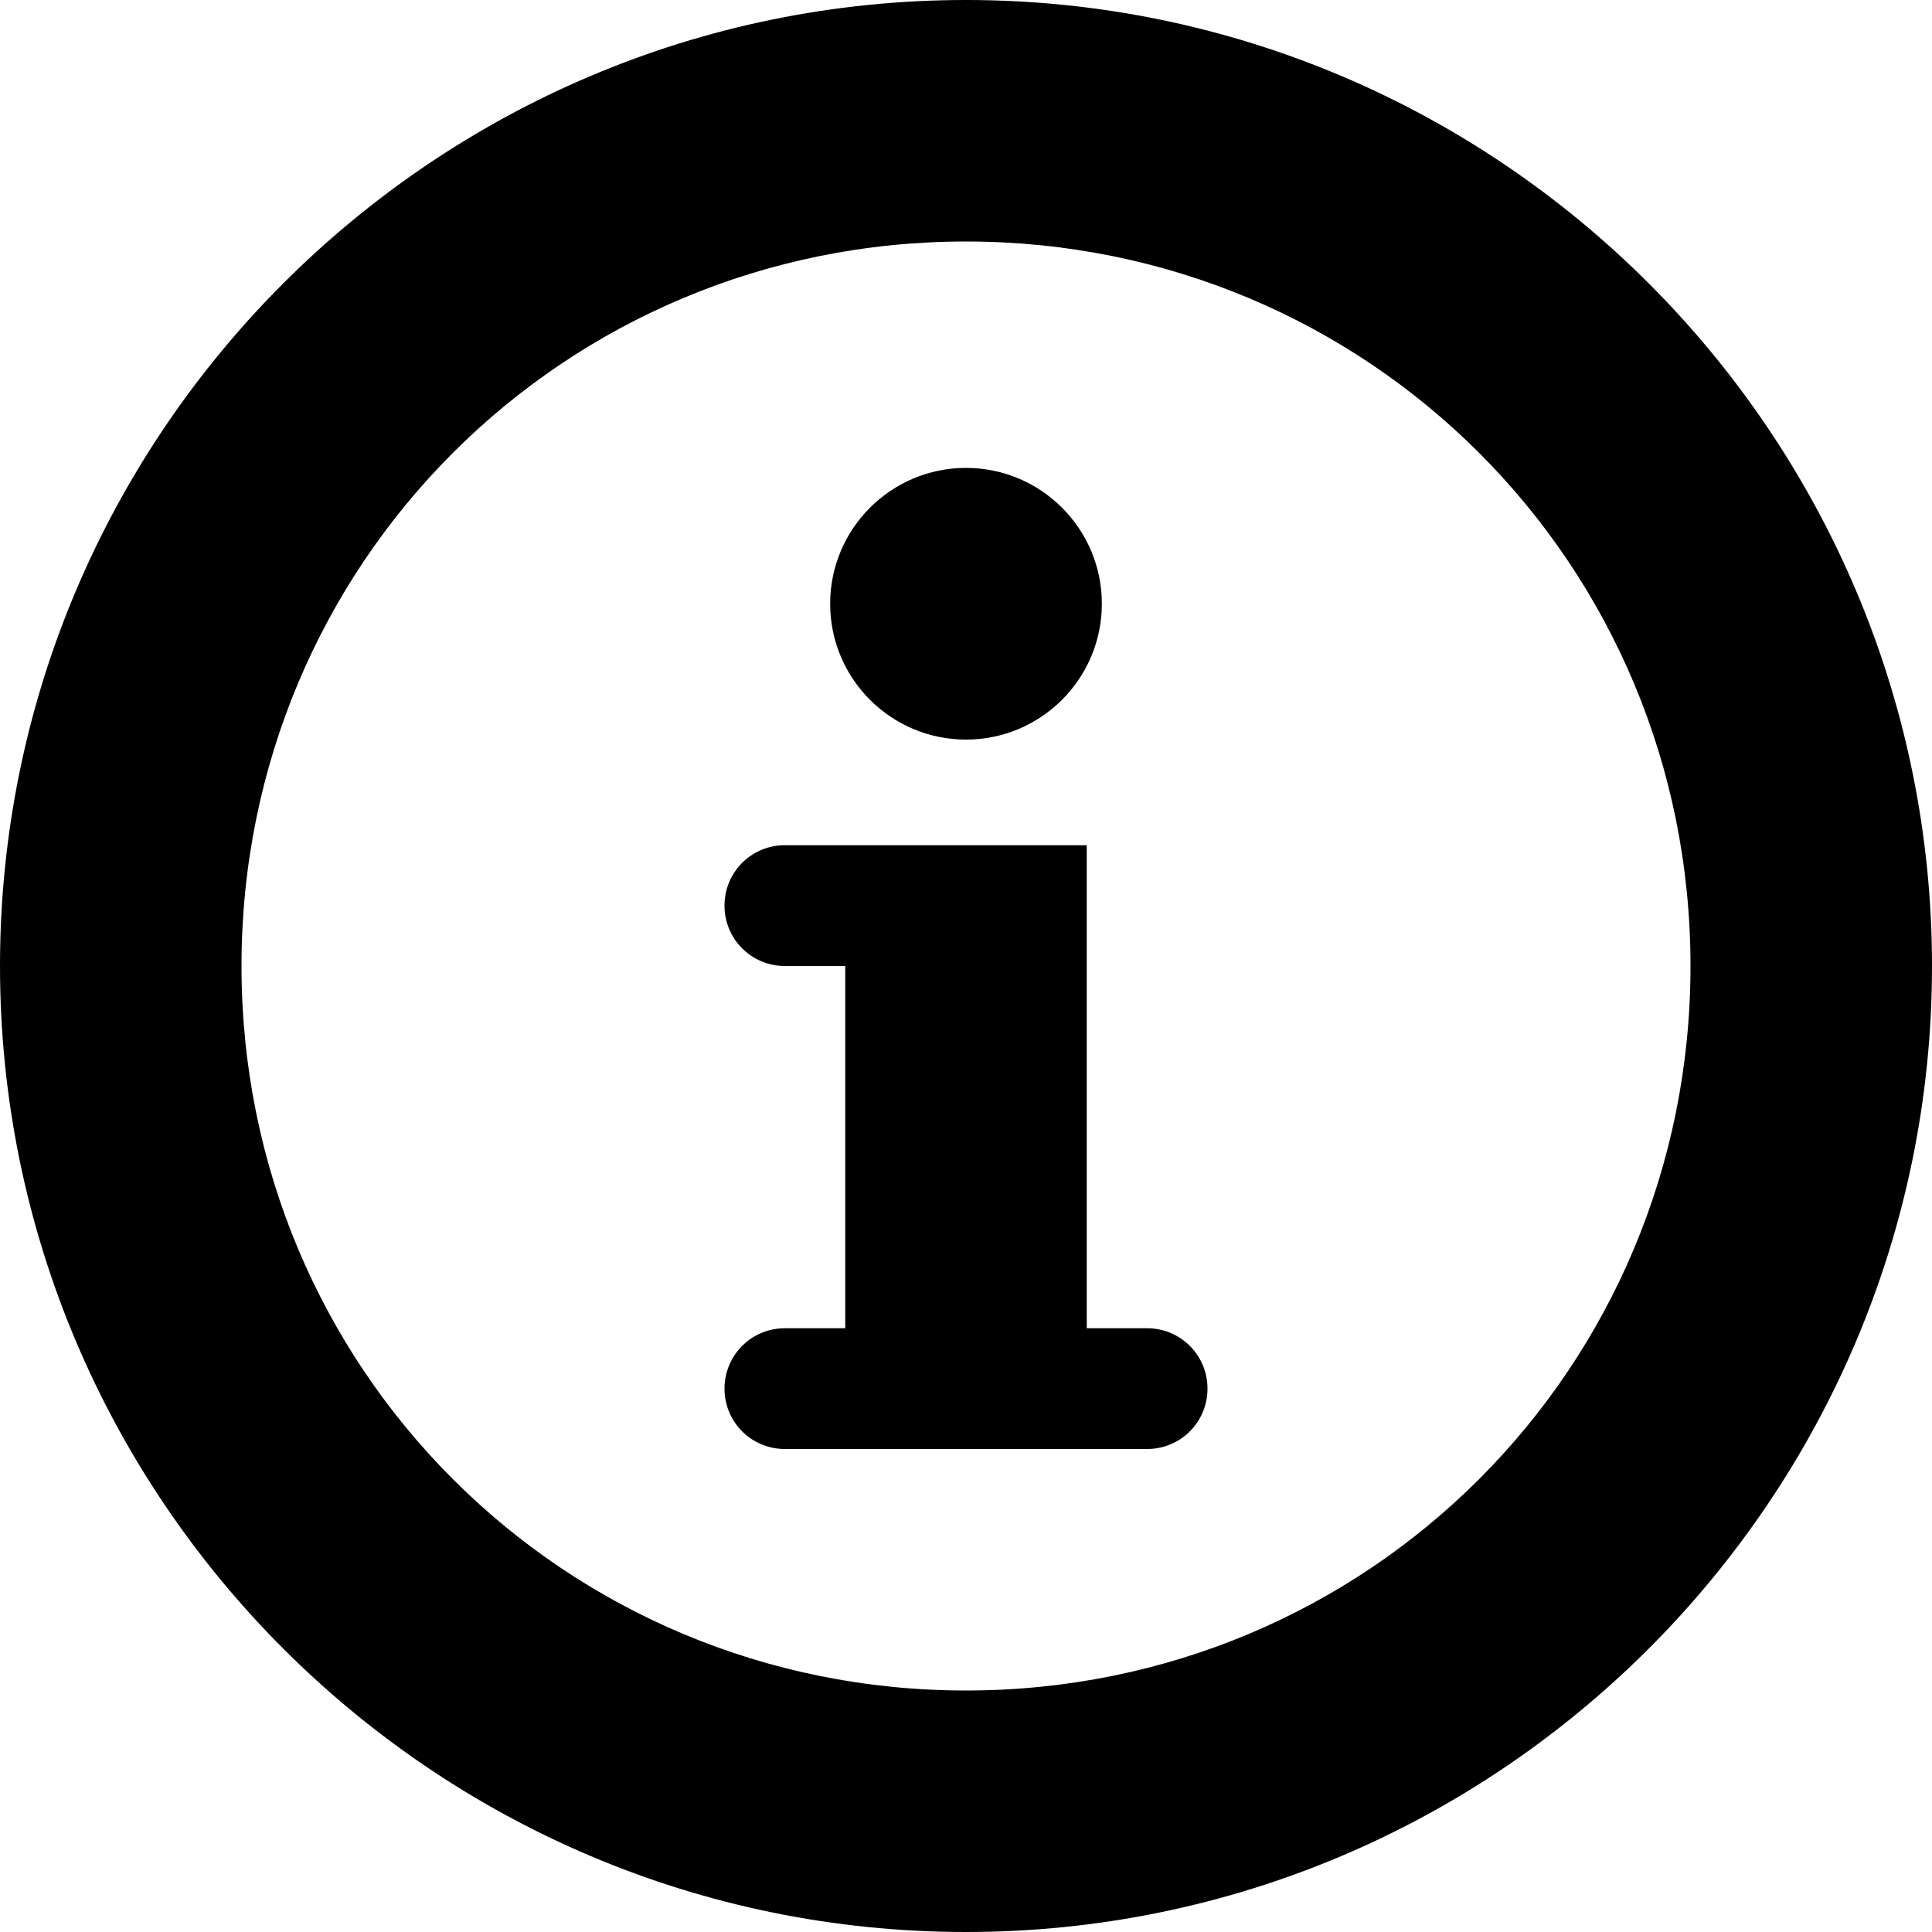
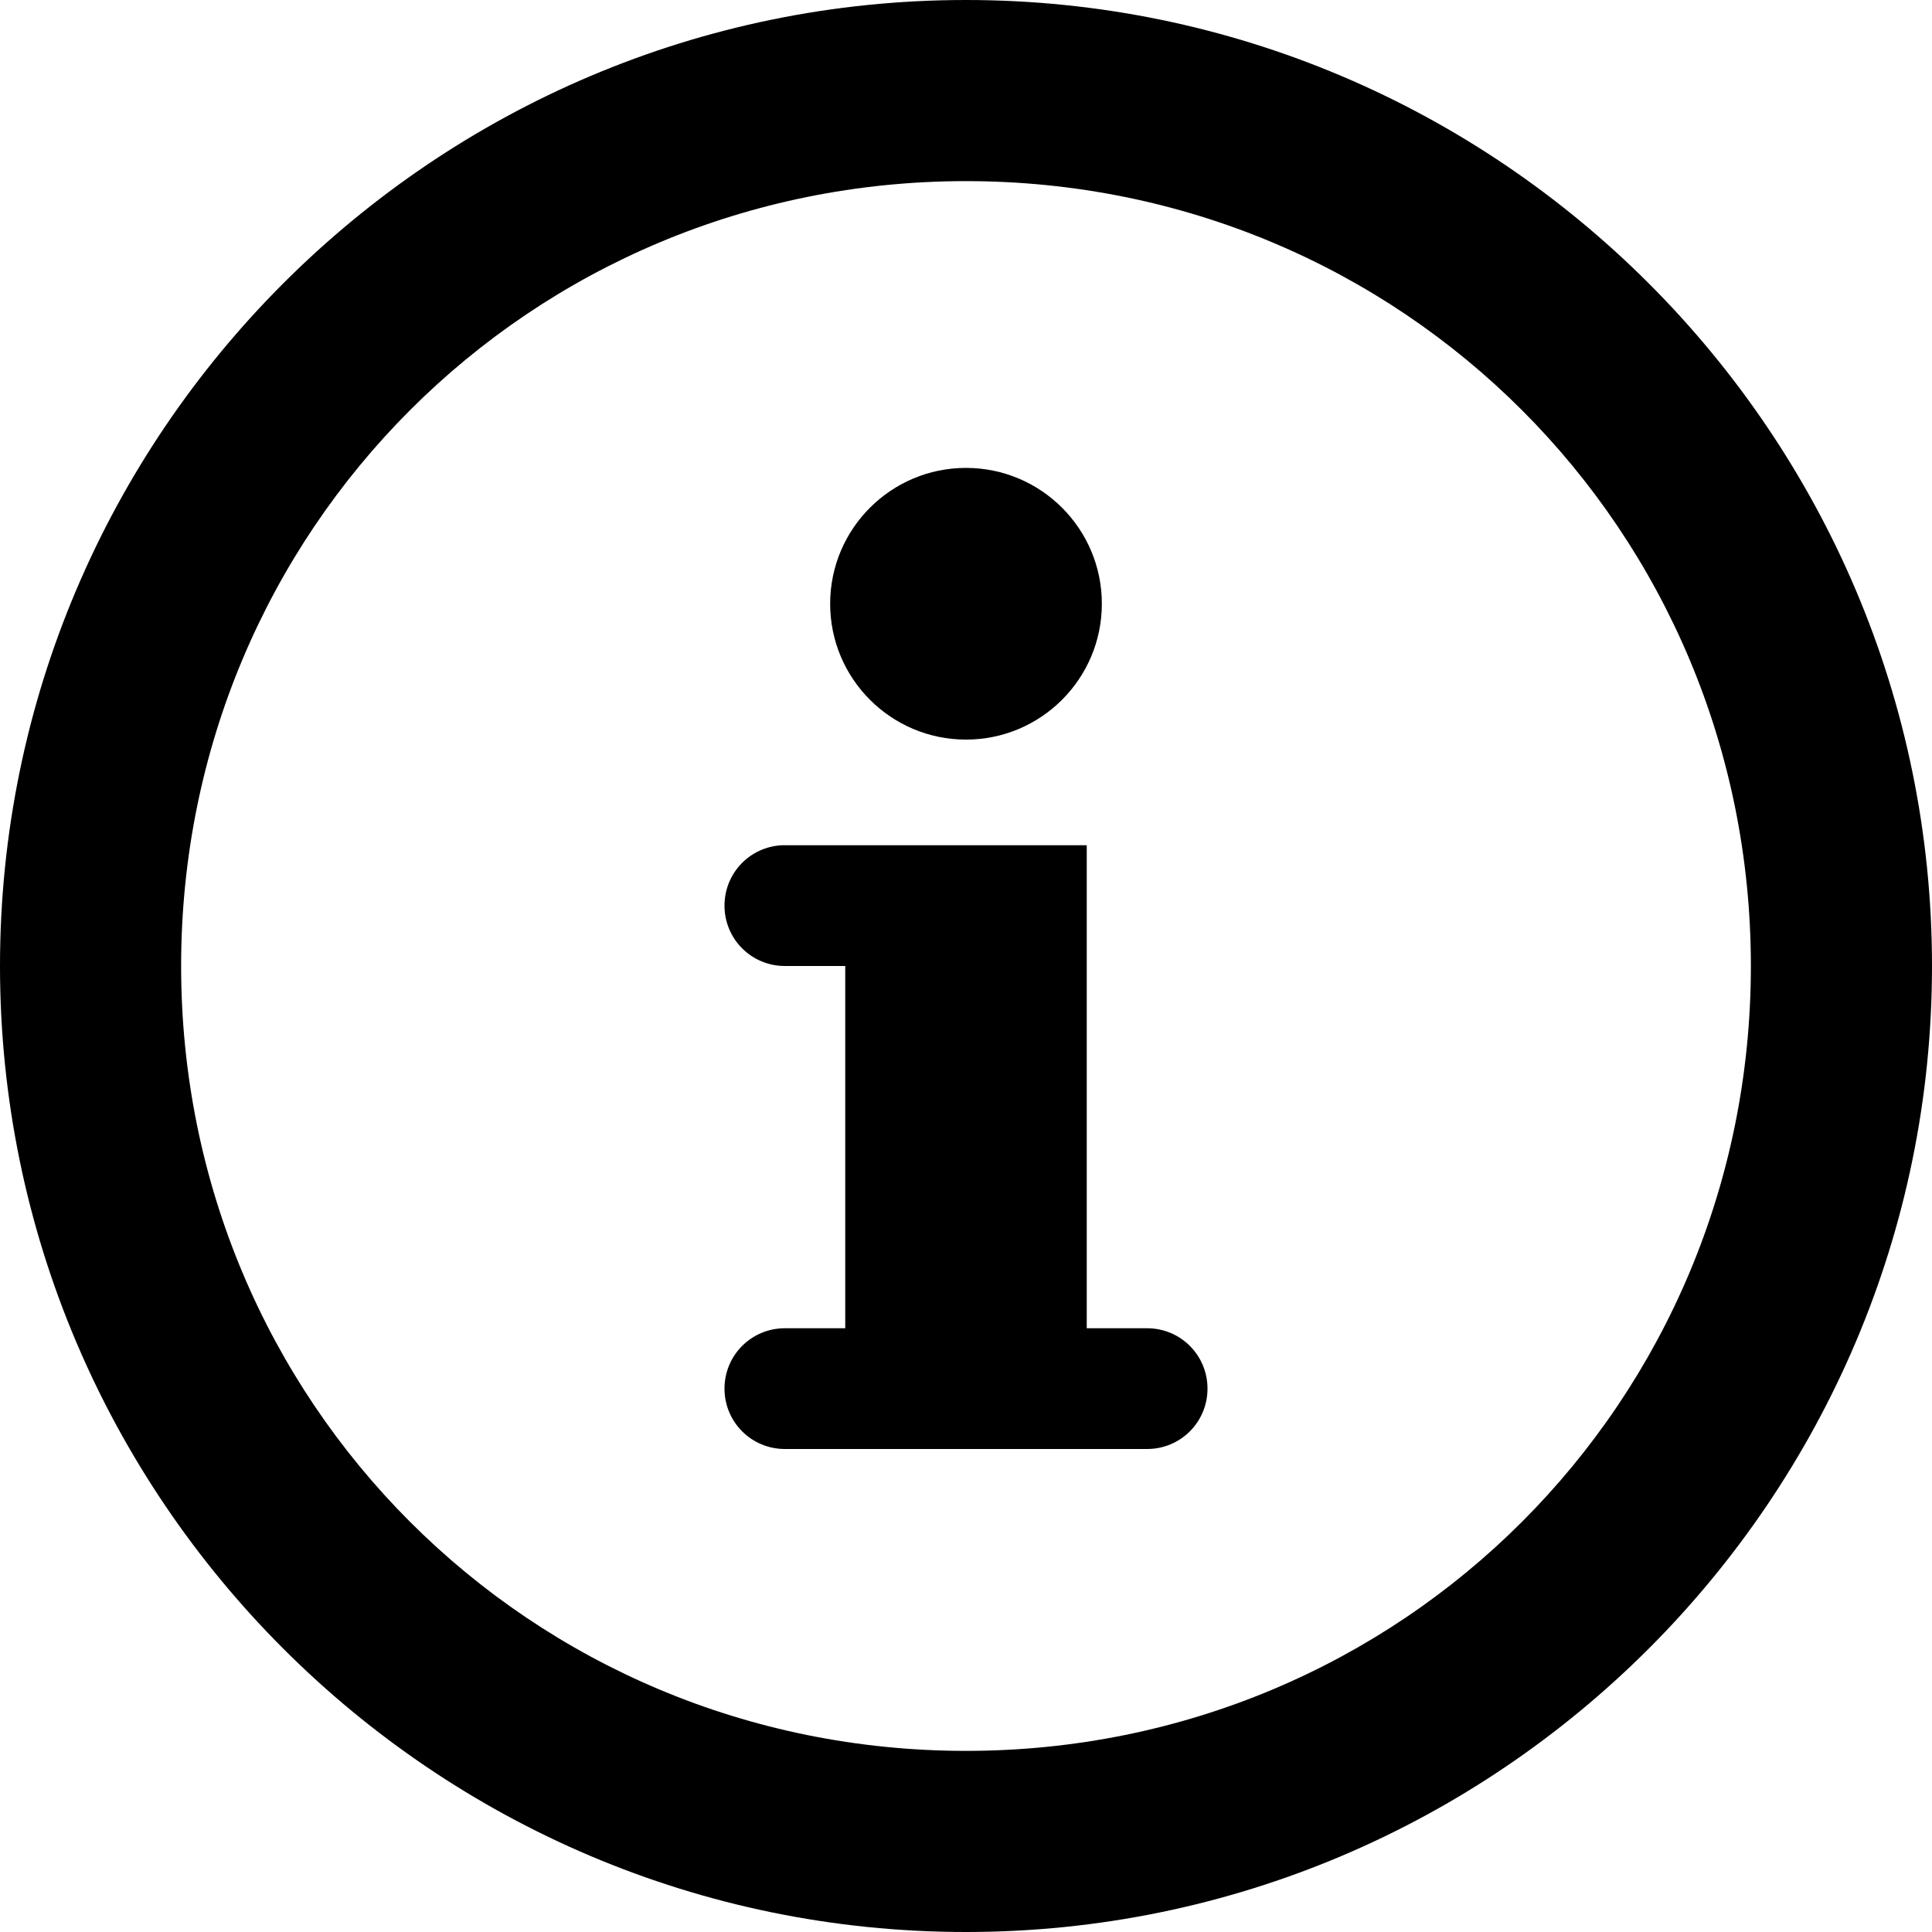
<svg xmlns="http://www.w3.org/2000/svg" height="16px" viewBox="0 0 16 16" width="16px">
-   <path d="m 8 0 c -4.41 0 -8 3.59 -8 8 s 3.59 8 8 8 s 8 -3.59 8 -8 s -3.59 -8 -8 -8 z m 0 2 c 3.332 0 6 2.668 6 6 s -2.668 6 -6 6 s -6 -2.668 -6 -6 s 2.668 -6 6 -6 z m 0 1.875 c -0.621 0 -1.125 0.504 -1.125 1.125 s 0.504 1.125 1.125 1.125 s 1.125 -0.504 1.125 -1.125 s -0.504 -1.125 -1.125 -1.125 z m -1.523 3.125 c -0.266 0.012 -0.477 0.23 -0.477 0.5 c 0 0.277 0.223 0.5 0.5 0.5 h 0.5 v 3 h -0.5 c -0.277 0 -0.5 0.223 -0.5 0.5 s 0.223 0.5 0.5 0.5 h 3 c 0.277 0 0.5 -0.223 0.5 -0.5 s -0.223 -0.5 -0.5 -0.5 h -0.5 v -4 h -2.5 c -0.008 0 -0.016 0 -0.023 0 z m 0 0" />
+   <path d="m 8 0 c -4.41 0 -8 3.59 -8 8 s 3.59 8 8 8 s 8 -3.59 8 -8 s -3.59 -8 -8 -8 z m 0 1.5 c 3.61 0 6.5 2.89 6.5 6.5 s -2.89 6.5 -6.5 6.5 s -6.5 -2.89 -6.5 -6.5 s 2.89 -6.5 6.5 -6.5 z m 0 2.375 c -0.621 0 -1.125 0.504 -1.125 1.125 s 0.504 1.125 1.125 1.125 s 1.125 -0.504 1.125 -1.125 s -0.504 -1.125 -1.125 -1.125 z m -1.523 3.125 c -0.266 0.012 -0.477 0.23 -0.477 0.5 c 0 0.277 0.223 0.5 0.5 0.5 h 0.5 v 3 h -0.5 c -0.277 0 -0.5 0.223 -0.5 0.5 s 0.223 0.5 0.5 0.5 h 3 c 0.277 0 0.5 -0.223 0.5 -0.5 s -0.223 -0.5 -0.5 -0.5 h -0.5 v -4 h -2.5 c -0.008 0 -0.016 0 -0.023 0 z m 0 0" />
</svg>
